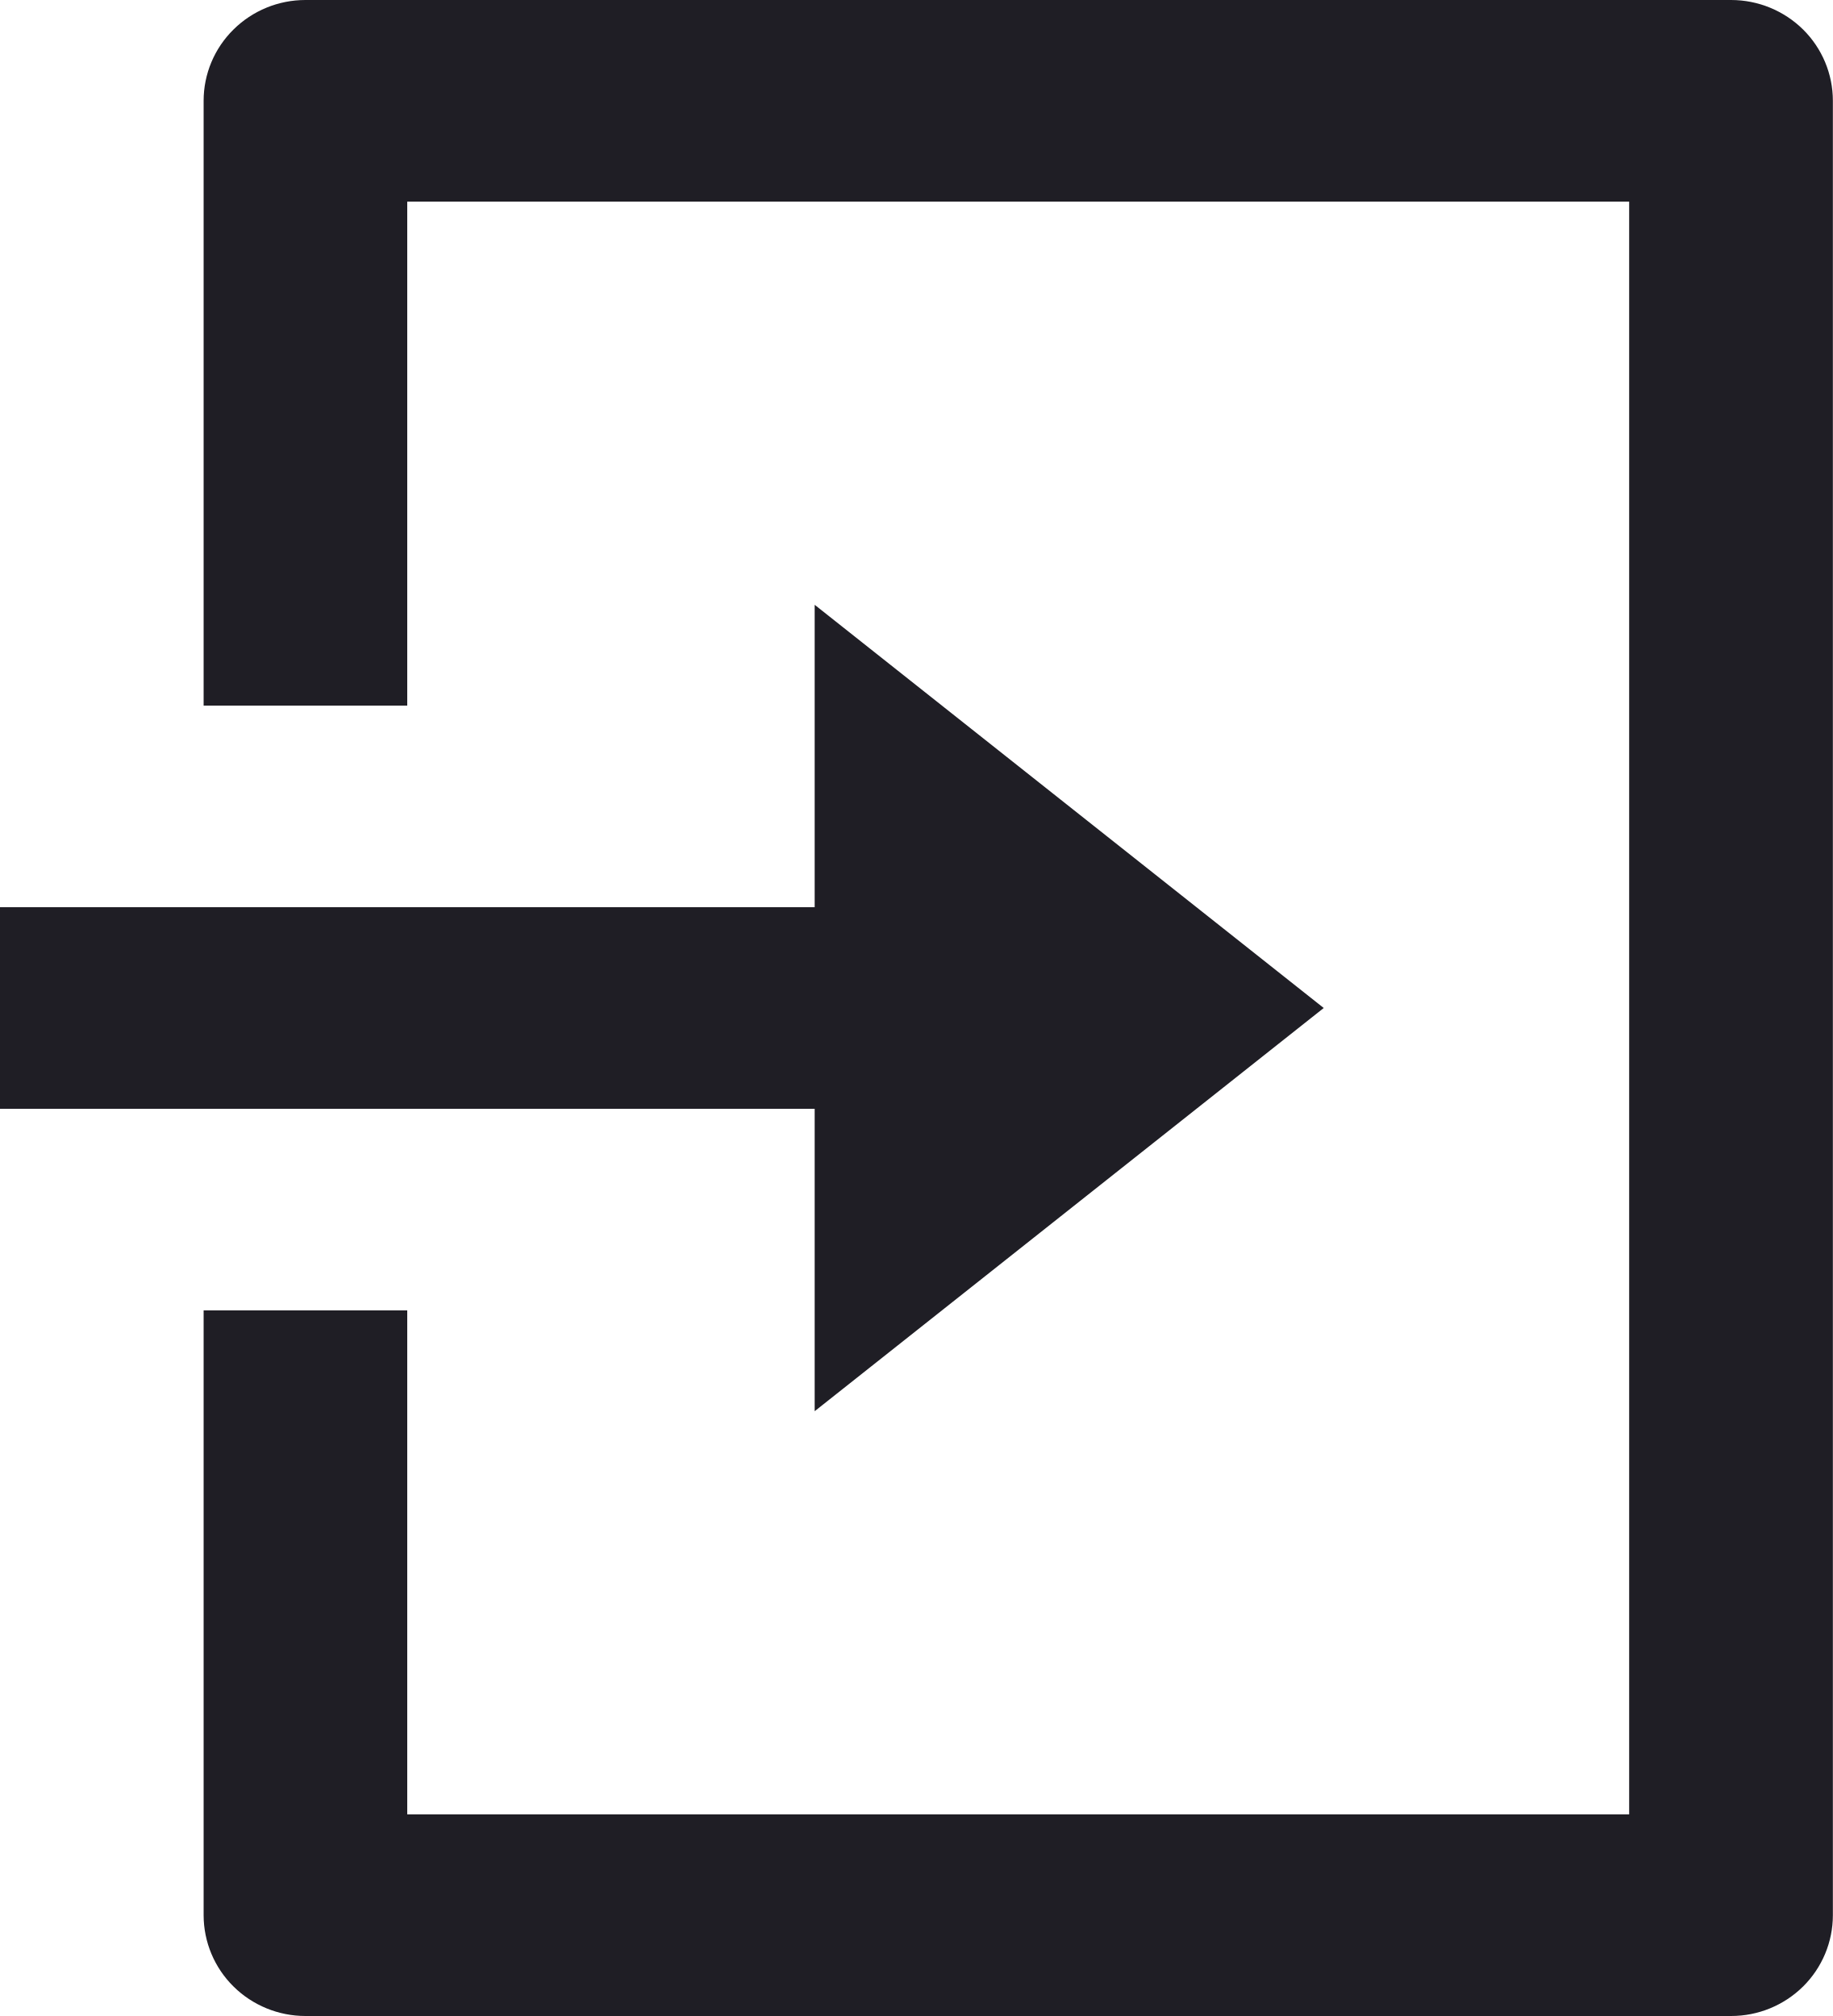
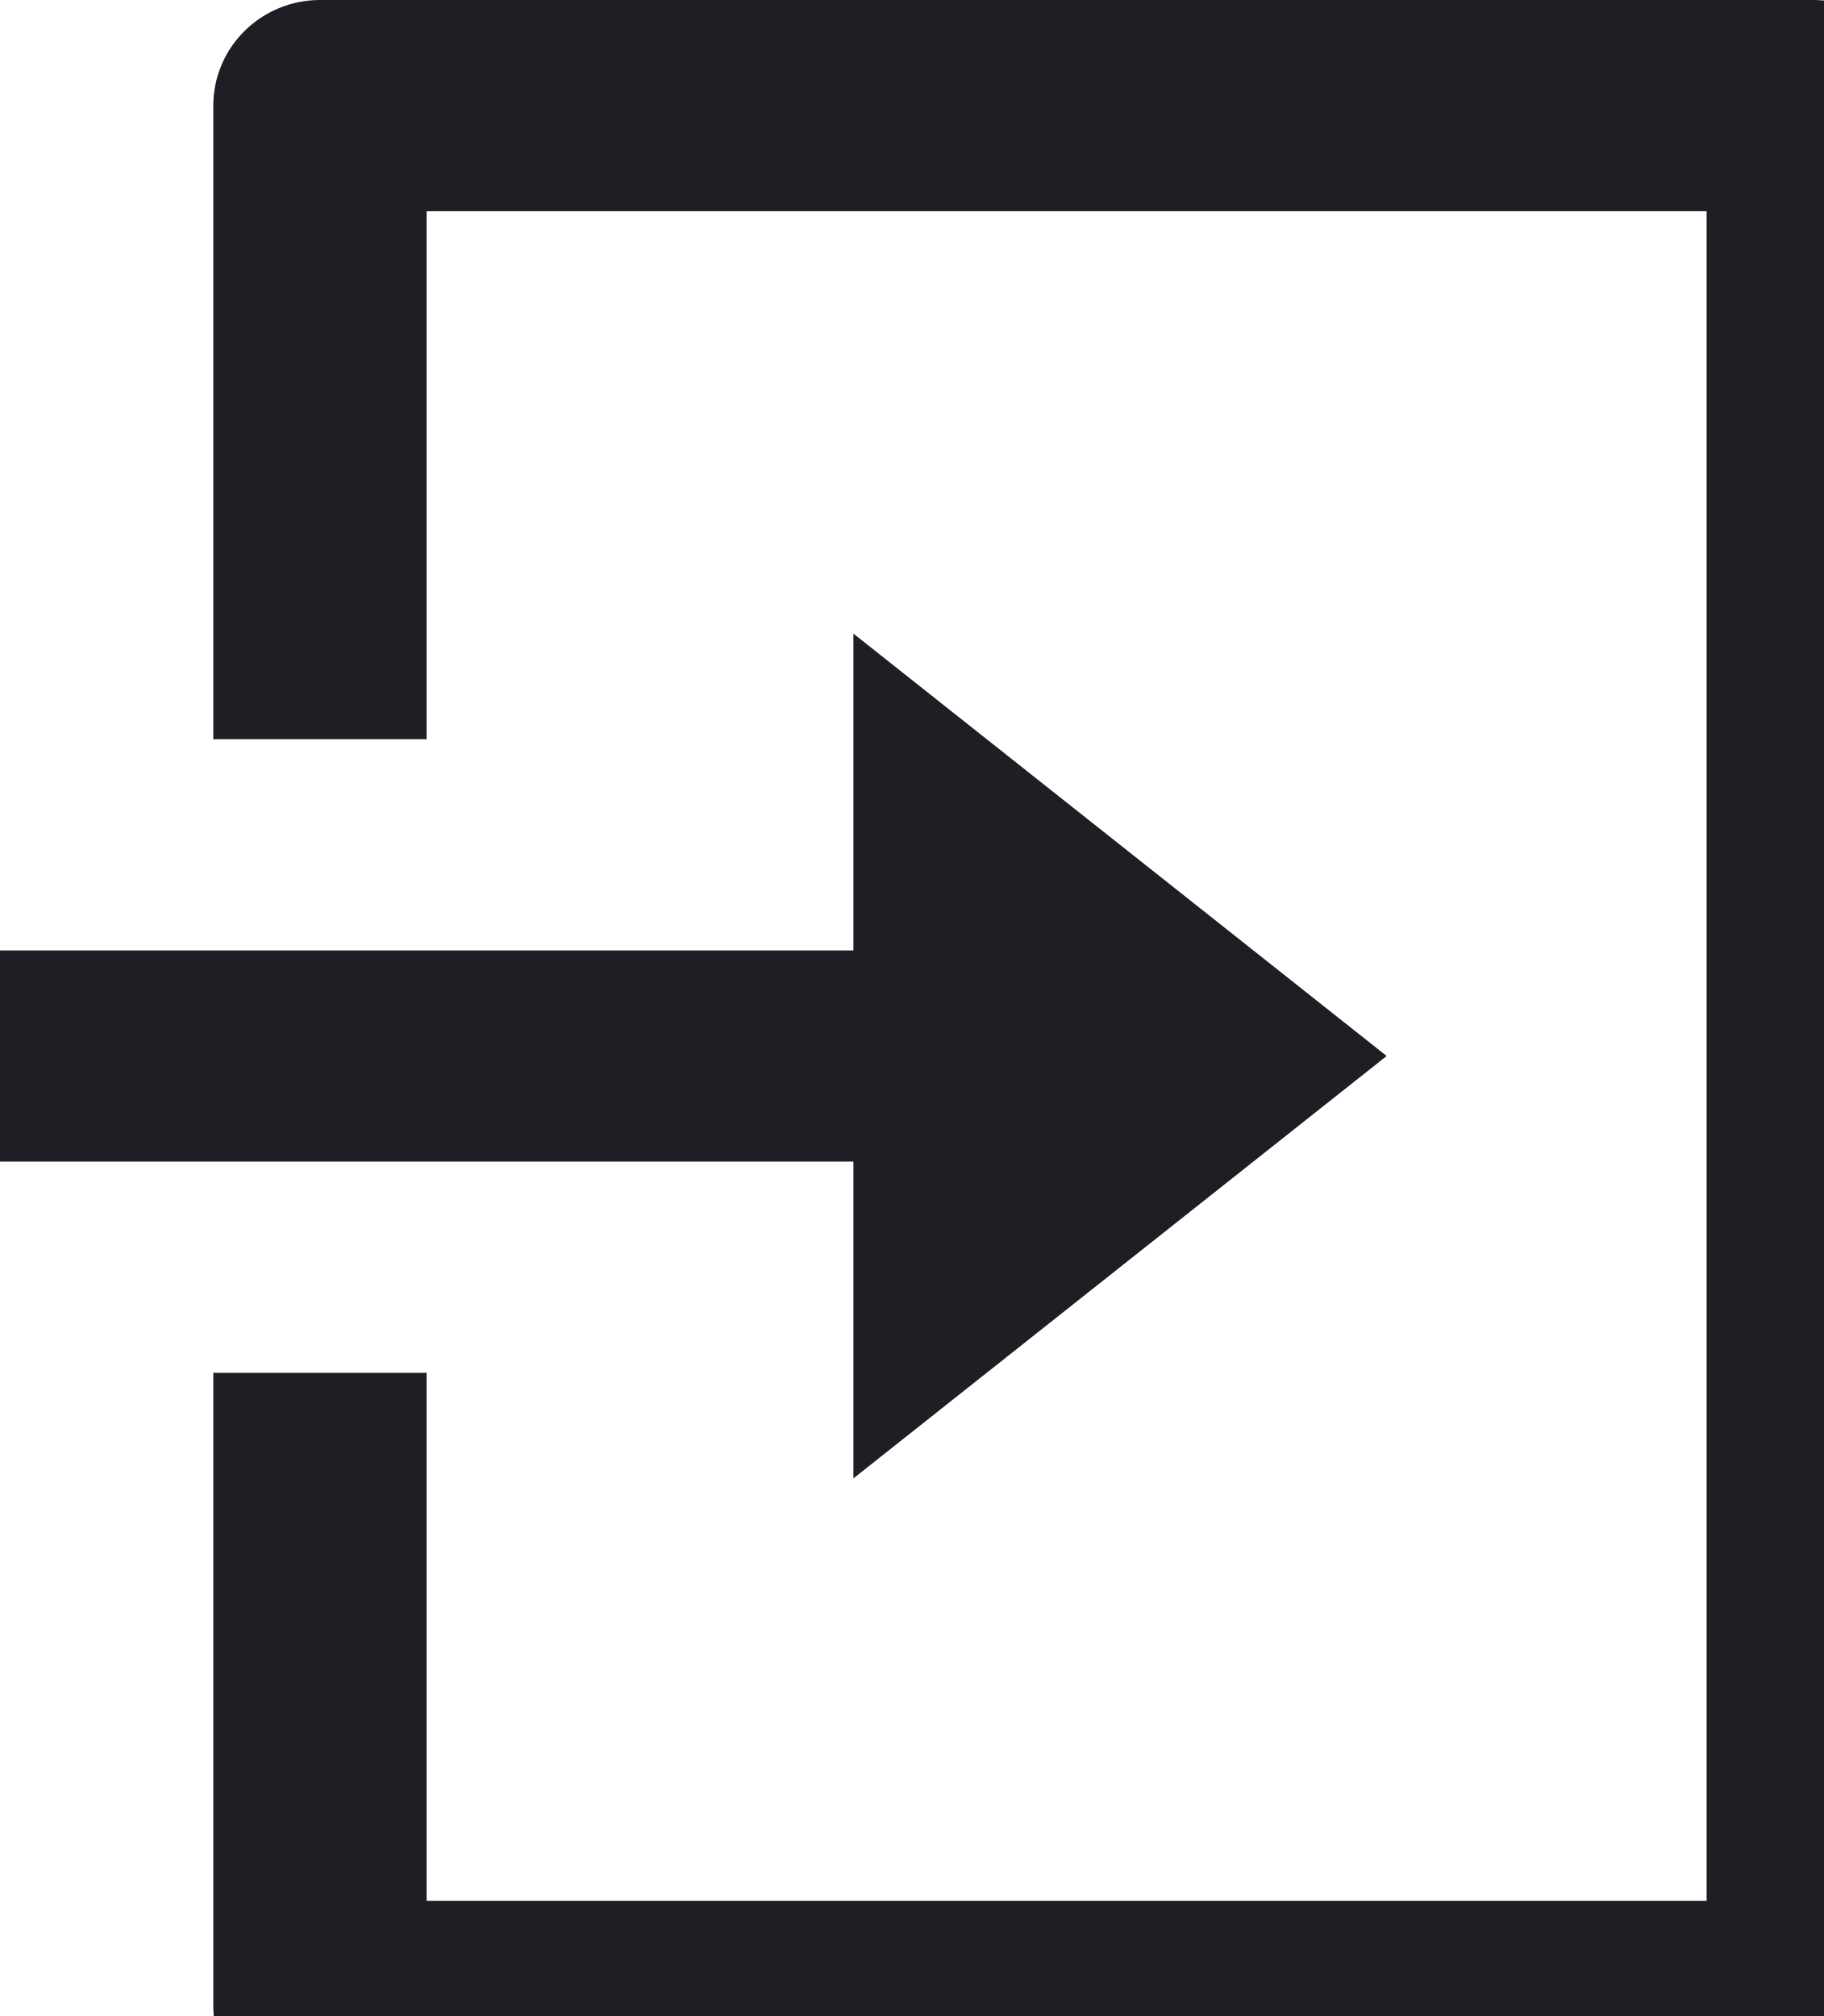
- <svg xmlns="http://www.w3.org/2000/svg" width="20" height="22" fill="none">
+ <svg xmlns="http://www.w3.org/2000/svg" width="19" height="21" fill="none">
  <path d="M2.222 14.3h2.222v5.5h13.334V2.2H4.444v5.5H2.222V1.1c0-.292.117-.572.326-.778.208-.206.49-.322.785-.322H18.89c.295 0 .577.116.786.322.208.206.325.486.325.778v19.8c0 .292-.117.572-.325.778a1.117 1.117 0 0 1-.786.322H3.333c-.294 0-.577-.116-.785-.322a1.095 1.095 0 0 1-.326-.778v-6.6ZM8.89 9.9V6.6l5.555 4.4-5.555 4.4v-3.3H0V9.9h8.889Z" fill="#1F1E25" />
</svg>
